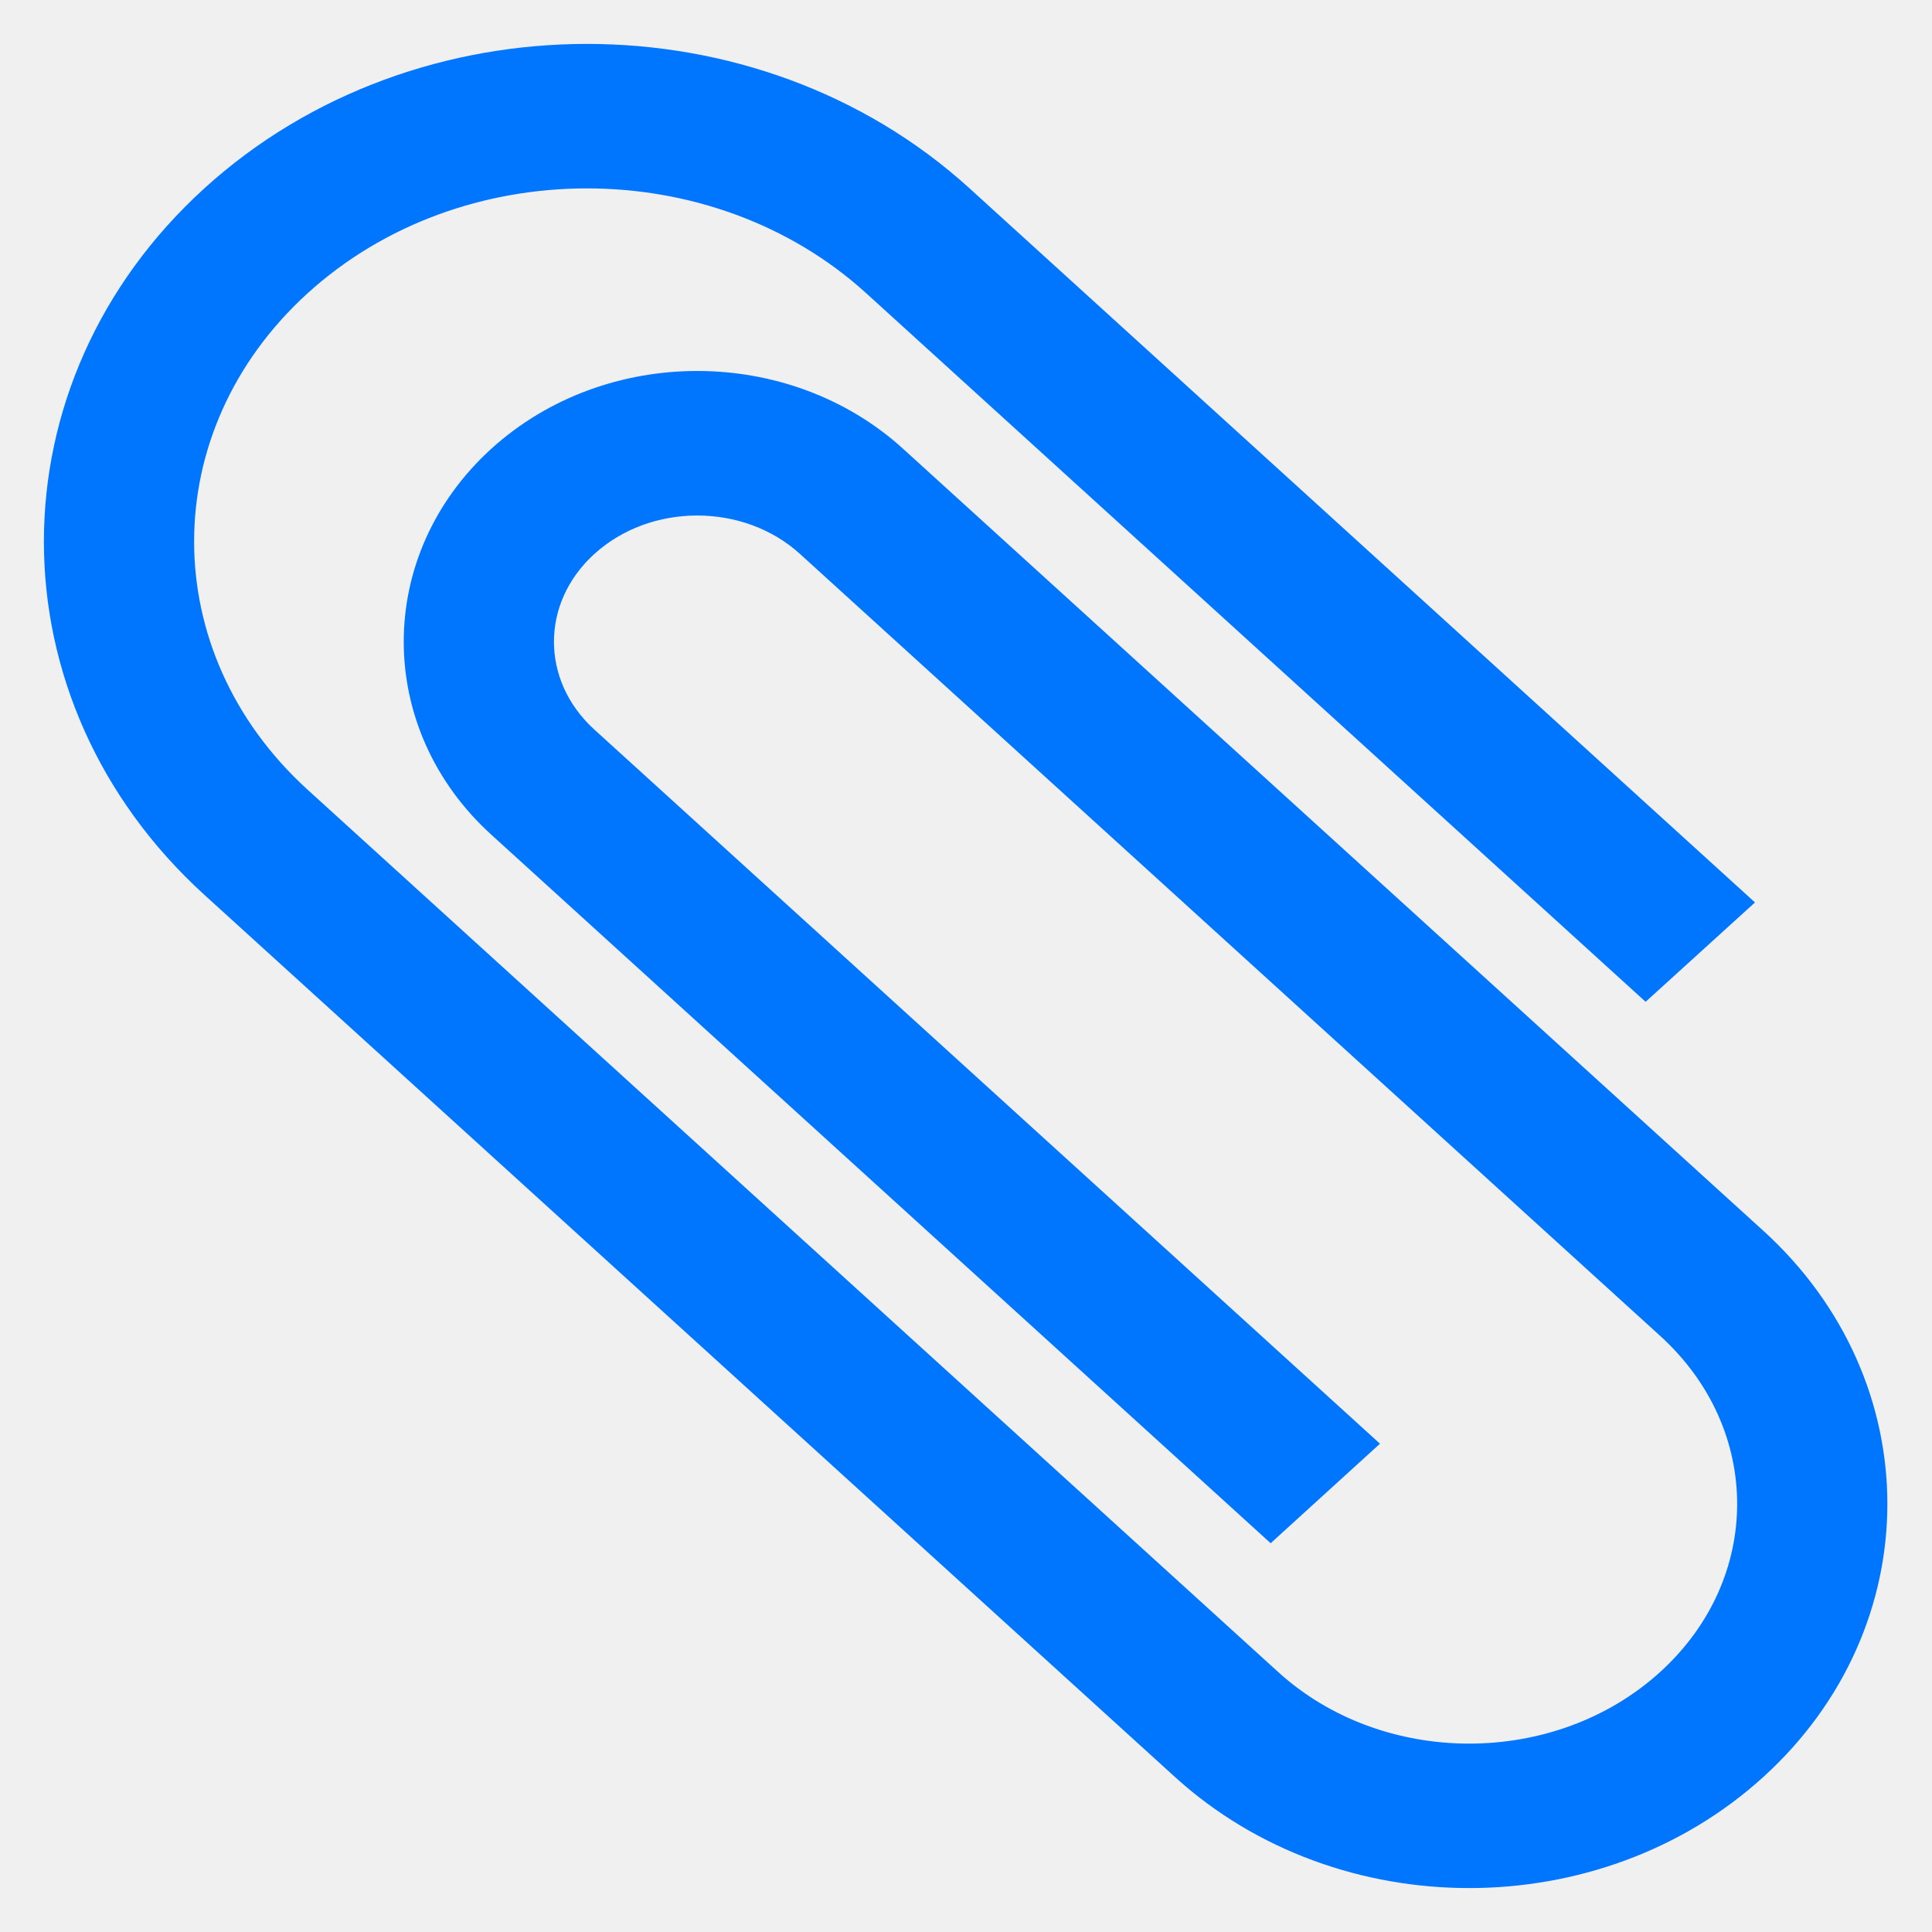
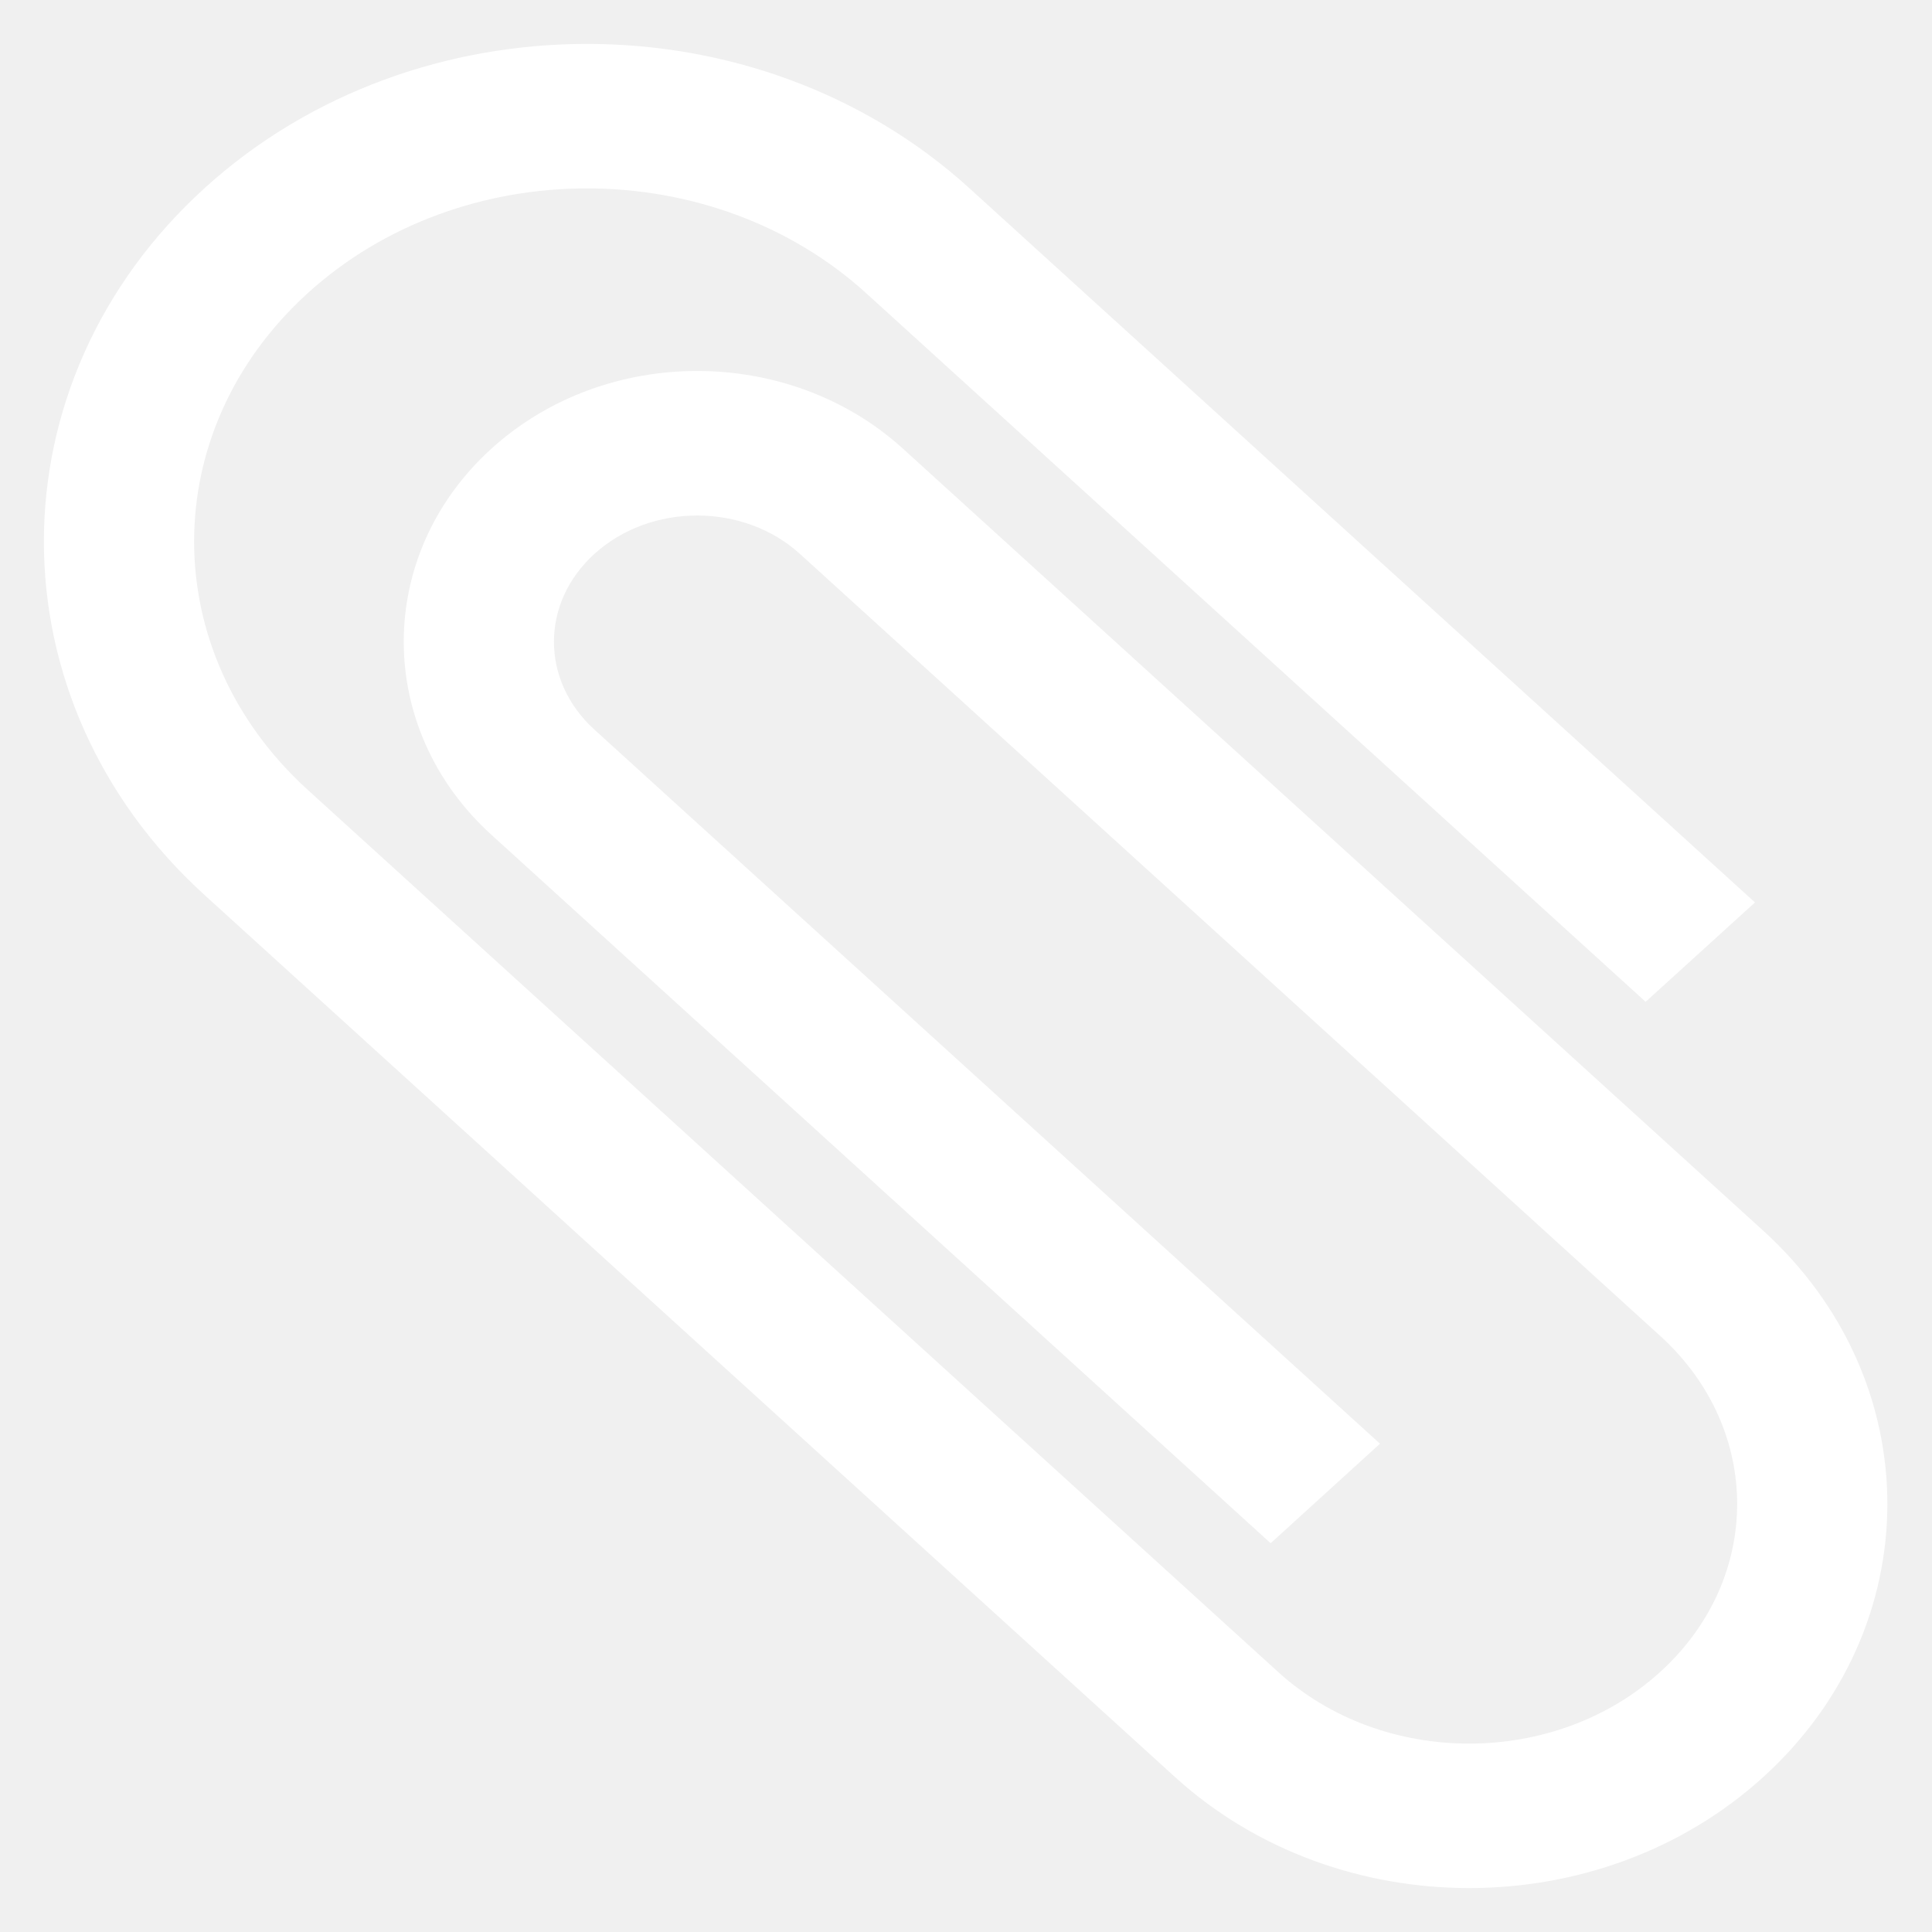
<svg xmlns="http://www.w3.org/2000/svg" width="22" height="22" viewBox="0 0 22 22" fill="none">
-   <path fill-rule="evenodd" clip-rule="evenodd" d="M19.743 14.385L9.948 5.481C8.839 4.472 7.04 4.472 5.93 5.481C4.82 6.49 4.82 8.125 5.93 9.134L14.469 16.897L14.971 16.44L6.432 8.678C5.6 7.921 5.6 6.694 6.432 5.938C7.265 5.181 8.614 5.181 9.446 5.938L19.241 14.842C20.628 16.103 20.628 18.148 19.241 19.409C17.854 20.67 15.605 20.67 14.218 19.409L3.167 9.363C1.225 7.597 1.225 4.735 3.167 2.969C5.109 1.204 8.258 1.204 10.2 2.969L18.739 10.732L19.241 10.276L10.702 2.513C8.482 0.495 4.883 0.496 2.664 2.514C0.445 4.532 0.445 7.803 2.665 9.821L13.716 19.865C15.38 21.378 18.079 21.378 19.743 19.865C21.408 18.352 21.408 15.899 19.743 14.385Z" fill="#0076FF" />
-   <path d="M19.743 14.385L9.948 5.481C8.839 4.472 7.04 4.472 5.93 5.481C4.82 6.49 4.82 8.125 5.93 9.134L14.469 16.897L14.971 16.44L6.432 8.678C5.6 7.921 5.6 6.694 6.432 5.938C7.265 5.181 8.614 5.181 9.446 5.938L19.241 14.842C20.628 16.103 20.628 18.148 19.241 19.409C17.854 20.67 15.605 20.67 14.218 19.409L3.167 9.363C1.225 7.597 1.225 4.735 3.167 2.969C5.109 1.204 8.258 1.204 10.2 2.969L18.739 10.732L19.241 10.276L10.702 2.513C8.482 0.495 4.883 0.496 2.664 2.514C0.445 4.532 0.445 7.803 2.665 9.821L13.716 19.865C15.38 21.378 18.079 21.378 19.743 19.865C21.408 18.352 21.408 15.899 19.743 14.385" stroke="#0076FF" />
+   <path fill-rule="evenodd" clip-rule="evenodd" d="M19.743 14.385L9.948 5.481C8.839 4.472 7.04 4.472 5.93 5.481C4.82 6.49 4.82 8.125 5.93 9.134L14.469 16.897L14.971 16.44L6.432 8.678C5.6 7.921 5.6 6.694 6.432 5.938C7.265 5.181 8.614 5.181 9.446 5.938L19.241 14.842C20.628 16.103 20.628 18.148 19.241 19.409C17.854 20.67 15.605 20.67 14.218 19.409L3.167 9.363C1.225 7.597 1.225 4.735 3.167 2.969C5.109 1.204 8.258 1.204 10.2 2.969L18.739 10.732L19.241 10.276L10.702 2.513C8.482 0.495 4.883 0.496 2.664 2.514C0.445 4.532 0.445 7.803 2.665 9.821L13.716 19.865C15.38 21.378 18.079 21.378 19.743 19.865C21.408 18.352 21.408 15.899 19.743 14.385Z" fill="white" />
+   <path d="M19.743 14.385L9.948 5.481C8.839 4.472 7.04 4.472 5.93 5.481C4.82 6.49 4.82 8.125 5.93 9.134L14.469 16.897L14.971 16.44L6.432 8.678C5.6 7.921 5.6 6.694 6.432 5.938C7.265 5.181 8.614 5.181 9.446 5.938L19.241 14.842C20.628 16.103 20.628 18.148 19.241 19.409C17.854 20.67 15.605 20.67 14.218 19.409L3.167 9.363C1.225 7.597 1.225 4.735 3.167 2.969C5.109 1.204 8.258 1.204 10.2 2.969L18.739 10.732L19.241 10.276L10.702 2.513C8.482 0.495 4.883 0.496 2.664 2.514C0.445 4.532 0.445 7.803 2.665 9.821L13.716 19.865C15.38 21.378 18.079 21.378 19.743 19.865C21.408 18.352 21.408 15.899 19.743 14.385" stroke="white" />
</svg>
